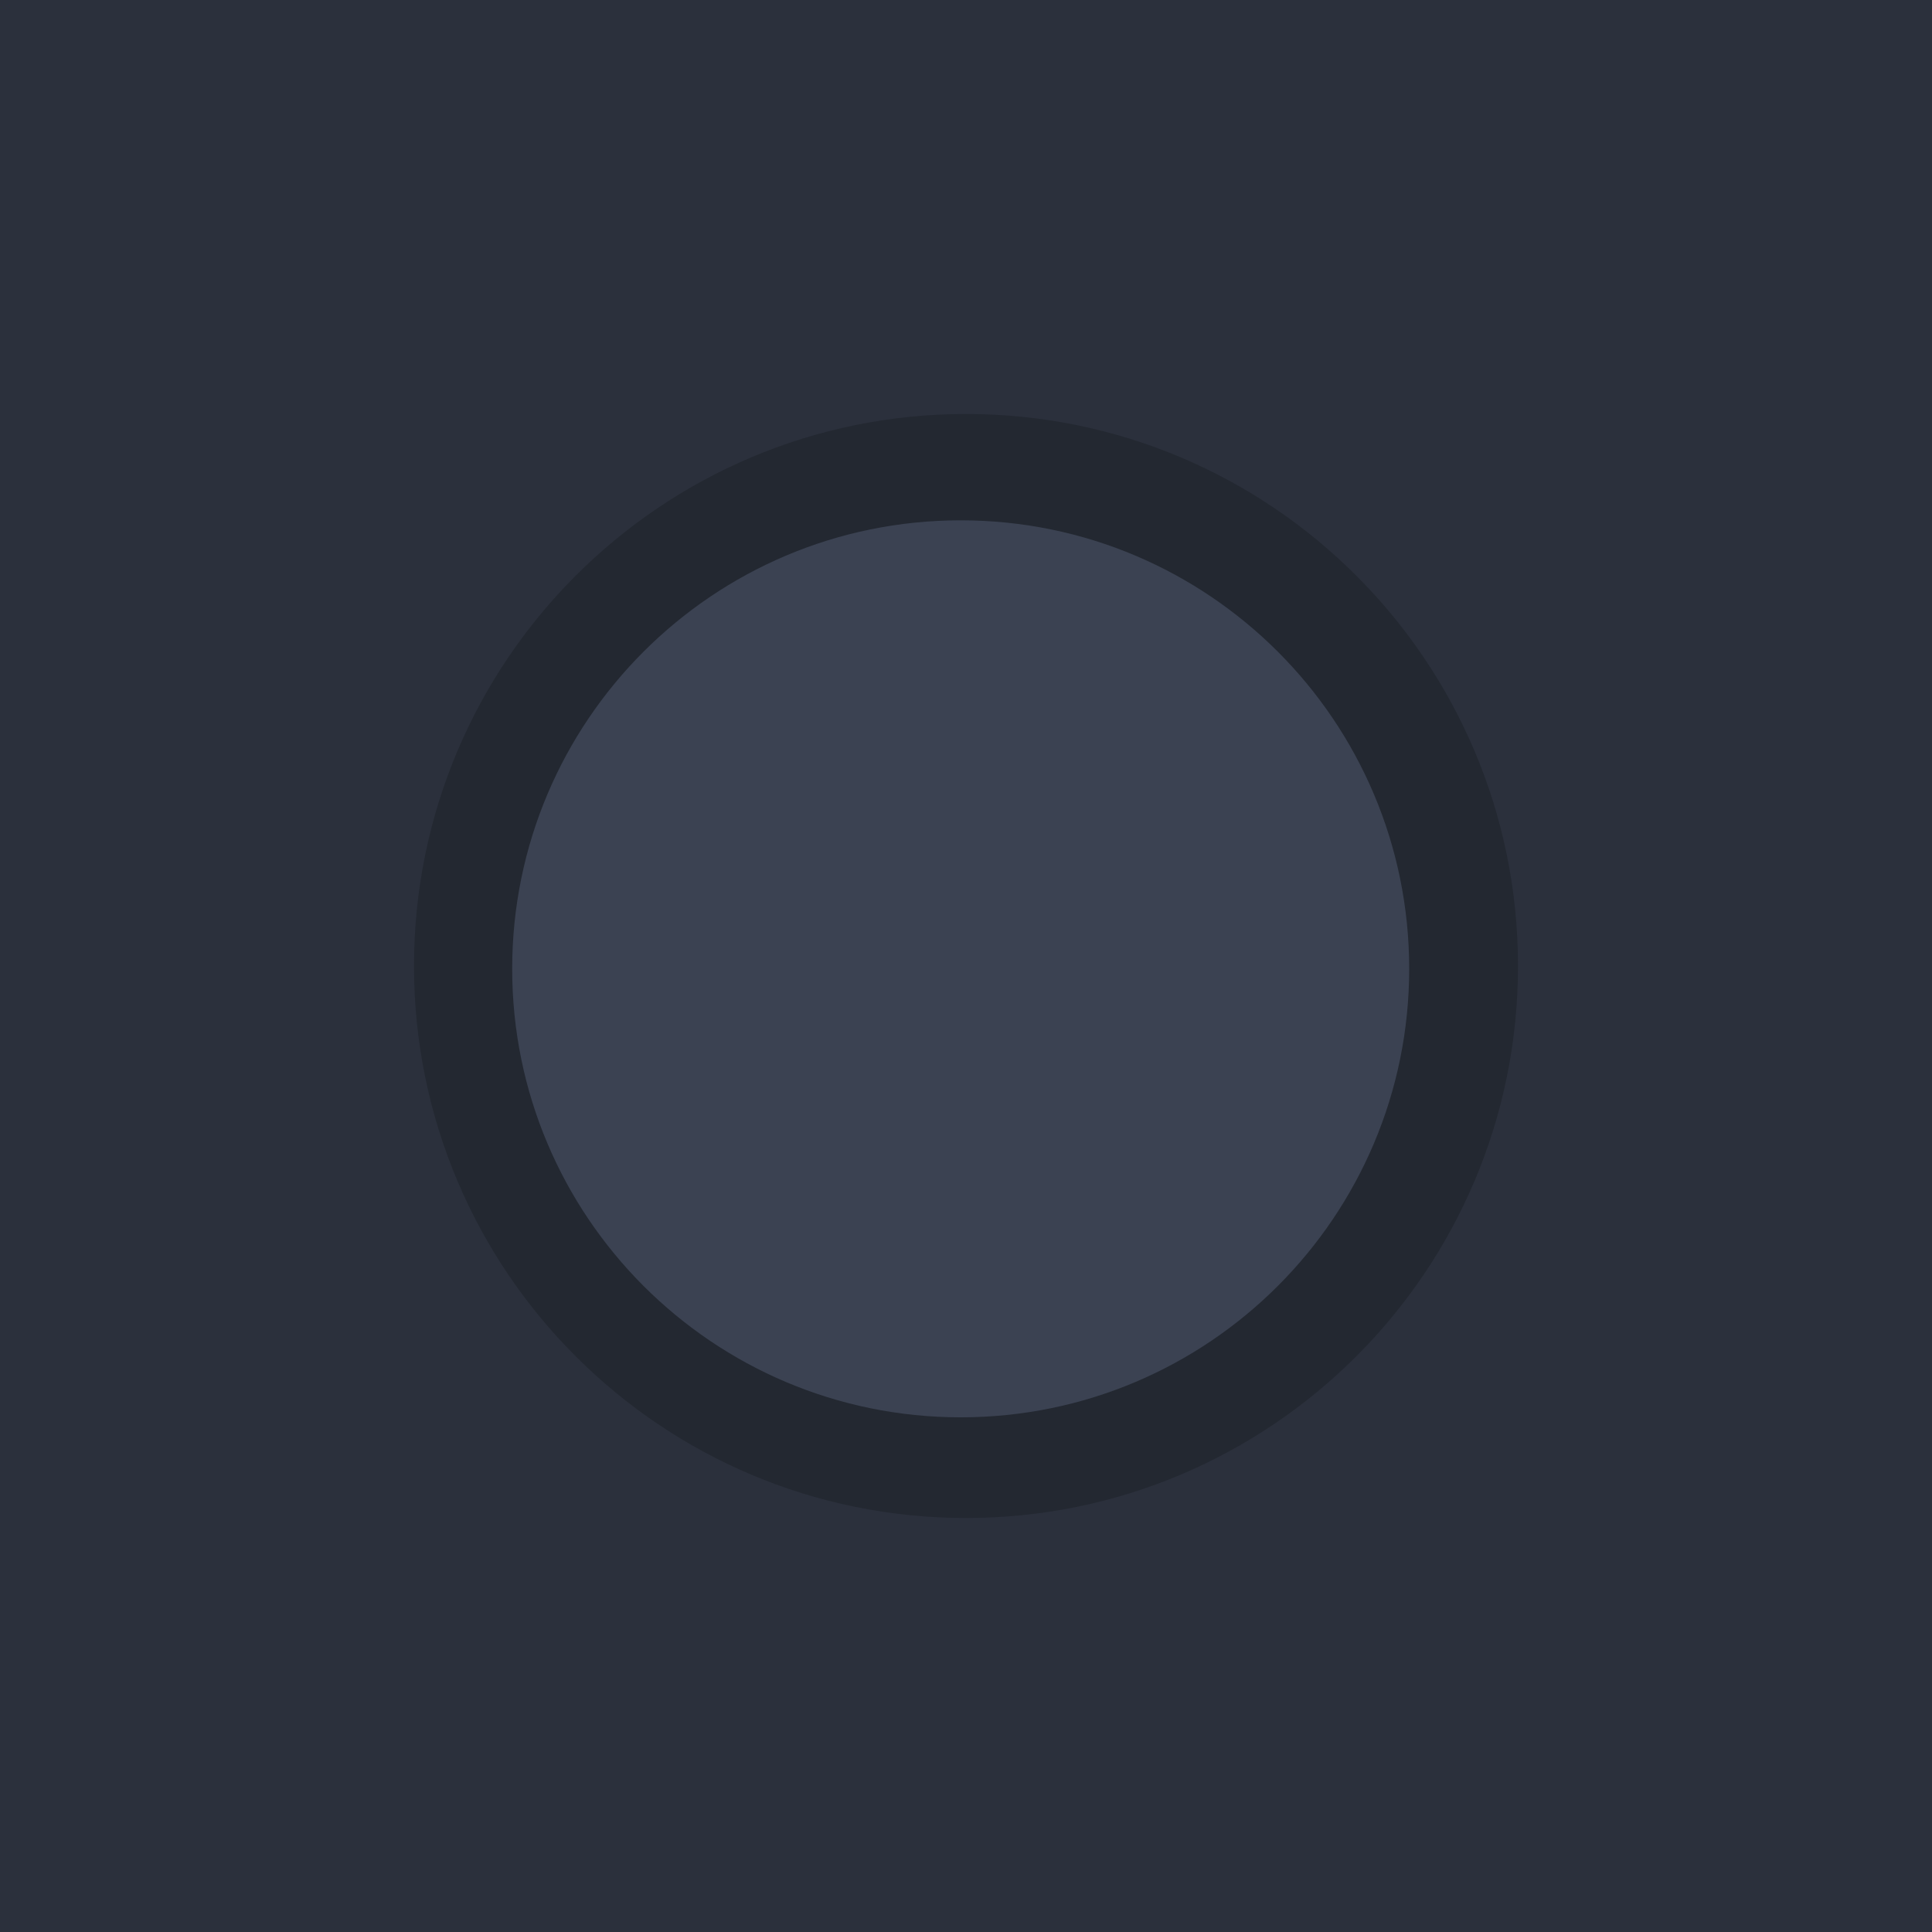
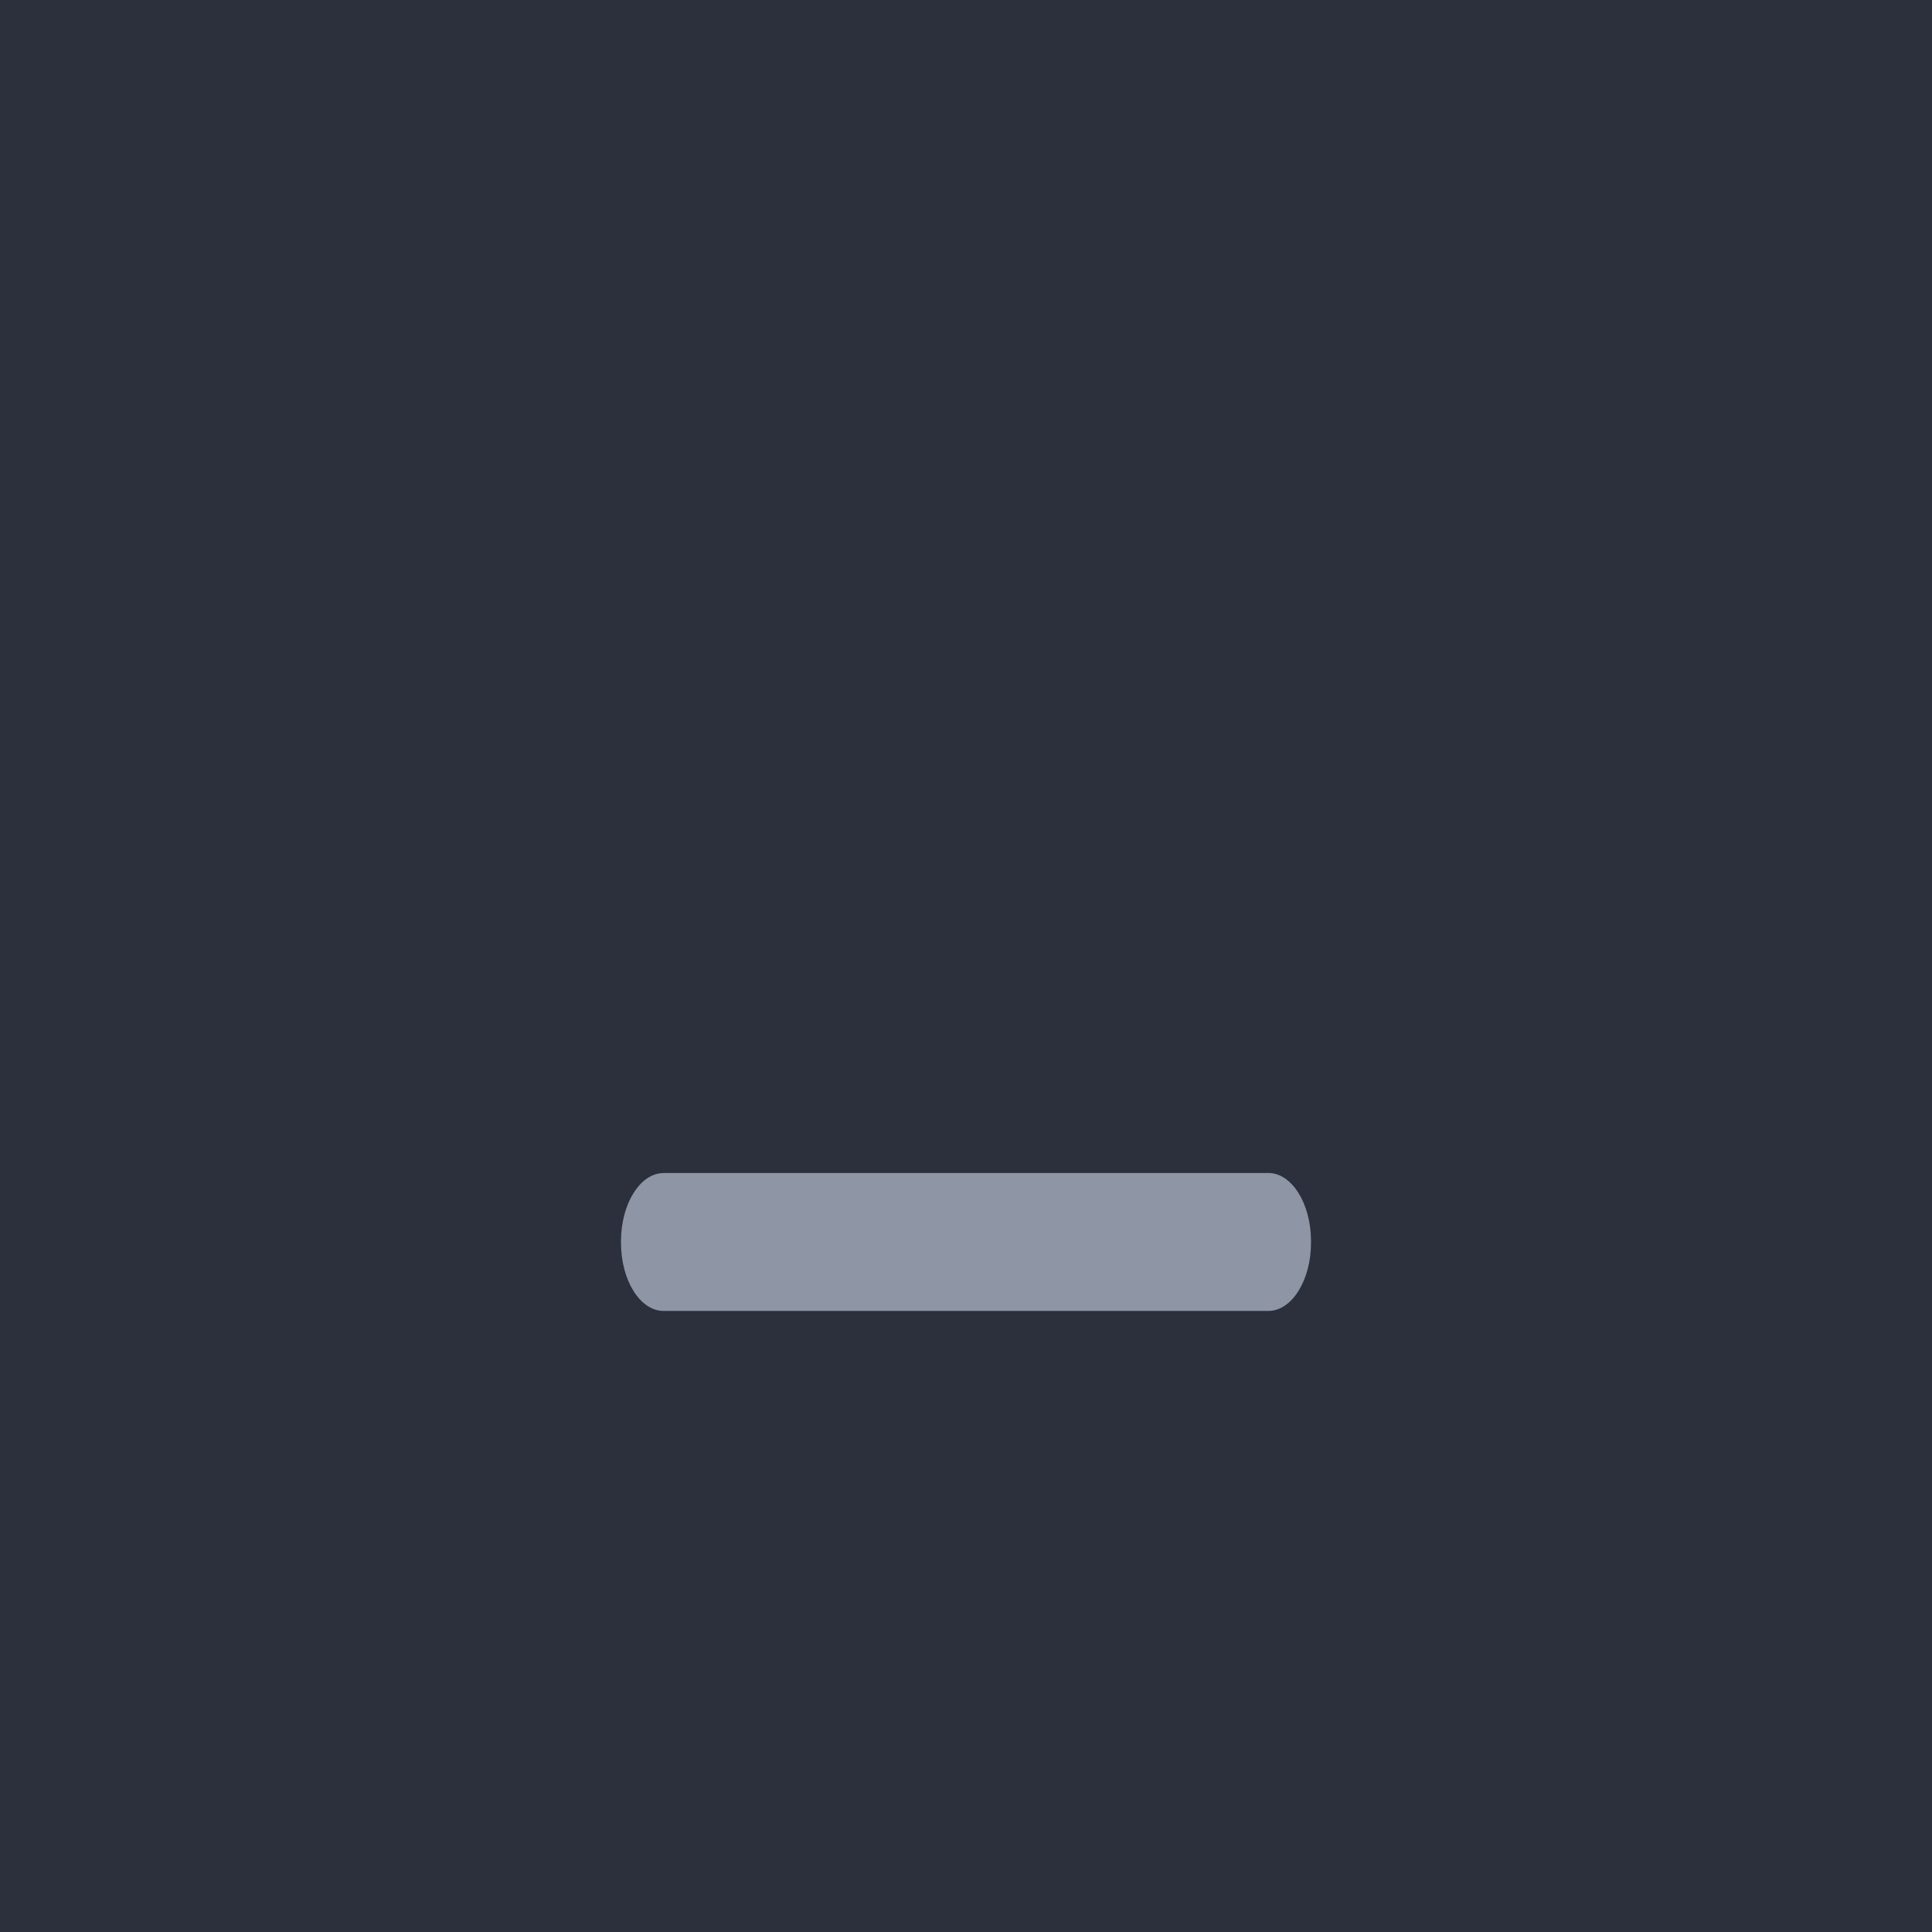
<svg xmlns="http://www.w3.org/2000/svg" width="28" height="28" viewBox="0 0 28 28" id="svg4142" version="1.1">
  <defs id="defs4144" />
  <g id="layer1" transform="translate(0,-1024.362)">
-     <rect style="opacity:1;fill:#2b303c;fill-opacity:1;fill-rule:evenodd;stroke:none;stroke-width:2.745;stroke-linecap:butt;stroke-linejoin:miter;stroke-miterlimit:4;stroke-dasharray:none;stroke-dashoffset:478.437;stroke-opacity:1" id="rect4741" width="28" height="32" x="0" y="1020.362" />
-     <circle style="fill:#eceff1;fill-opacity:0.1;stroke:none;stroke-width:0.5;stroke-linejoin:miter;stroke-miterlimit:4;stroke-dasharray:none;stroke-opacity:1" id="path2994" cx="1038.059" cy="13.018" r="12" transform="rotate(90)" />
-     <rect style="opacity:1;fill:#ffffff;fill-opacity:0.07;fill-rule:evenodd;stroke:none;stroke-width:2.745;stroke-linecap:butt;stroke-linejoin:miter;stroke-miterlimit:4;stroke-dasharray:none;stroke-dashoffset:478.437;stroke-opacity:1" id="rect4139" width="28" height="1" x="0" y="1020.362" />
-     <path id="path4094" style="fill:#232831;fill-opacity:1;fill-rule:evenodd;stroke:none;stroke-width:0.014" d="m 14,1046.362 c 4.418,0 8,-3.582 8,-8 0,-4.418 -3.582,-8 -8,-8 -4.418,0 -8,3.582 -8,8 0,4.418 3.582,8 8,8" />
-     <path style="fill:#3b4252;fill-opacity:1;fill-rule:evenodd;stroke:none;stroke-width:0.013" d="m 13.923,1031.903 c -3.59,0 -6.5,2.91 -6.5,6.5 0,3.59 2.91,6.5 6.5,6.5 3.59,0 6.5,-2.91 6.5,-6.5 0,-3.59 -2.91,-6.5 -6.5,-6.5 z" id="path4096" />
+     <rect style="opacity:1;fill:#2b303c;fill-opacity:1;fill-rule:evenodd;stroke:none;stroke-width:2.568;stroke-linecap:butt;stroke-linejoin:miter;stroke-miterlimit:4;stroke-dasharray:none;stroke-dashoffset:478.437;stroke-opacity:1" id="rect4741" width="28" height="28" x="0" y="1024.362" />
+     <circle style="fill:#eceff1;fill-opacity:0.1;stroke:none;stroke-width:0.5;stroke-linejoin:miter;stroke-miterlimit:4;stroke-dasharray:none;stroke-opacity:1" id="path2994" cx="1036.362" cy="13" r="12" transform="rotate(90)" />
+     <rect style="opacity:1;fill:#ffffff;fill-opacity:0.07;fill-rule:evenodd;stroke:none;stroke-width:2.745;stroke-linecap:butt;stroke-linejoin:miter;stroke-miterlimit:4;stroke-dasharray:none;stroke-dashoffset:478.437;stroke-opacity:1" id="rect4959" width="28" height="1" x="0" y="1020.362" />
+     <path id="path4421" style="fill:#8e95a4;fill-opacity:1;fill-rule:evenodd;stroke:none;stroke-width:0.172;paint-order:markers fill stroke" d="m 9.617,1041.362 h 8.766 c 0.339,0 0.617,0.444 0.617,0.987 v 0.025 c 0,0.543 -0.278,0.987 -0.617,0.987 H 9.617 C 9.278,1043.362 9,1042.918 9,1042.375 v -0.025 c 0,-0.543 0.278,-0.987 0.617,-0.987" />
  </g>
</svg>
